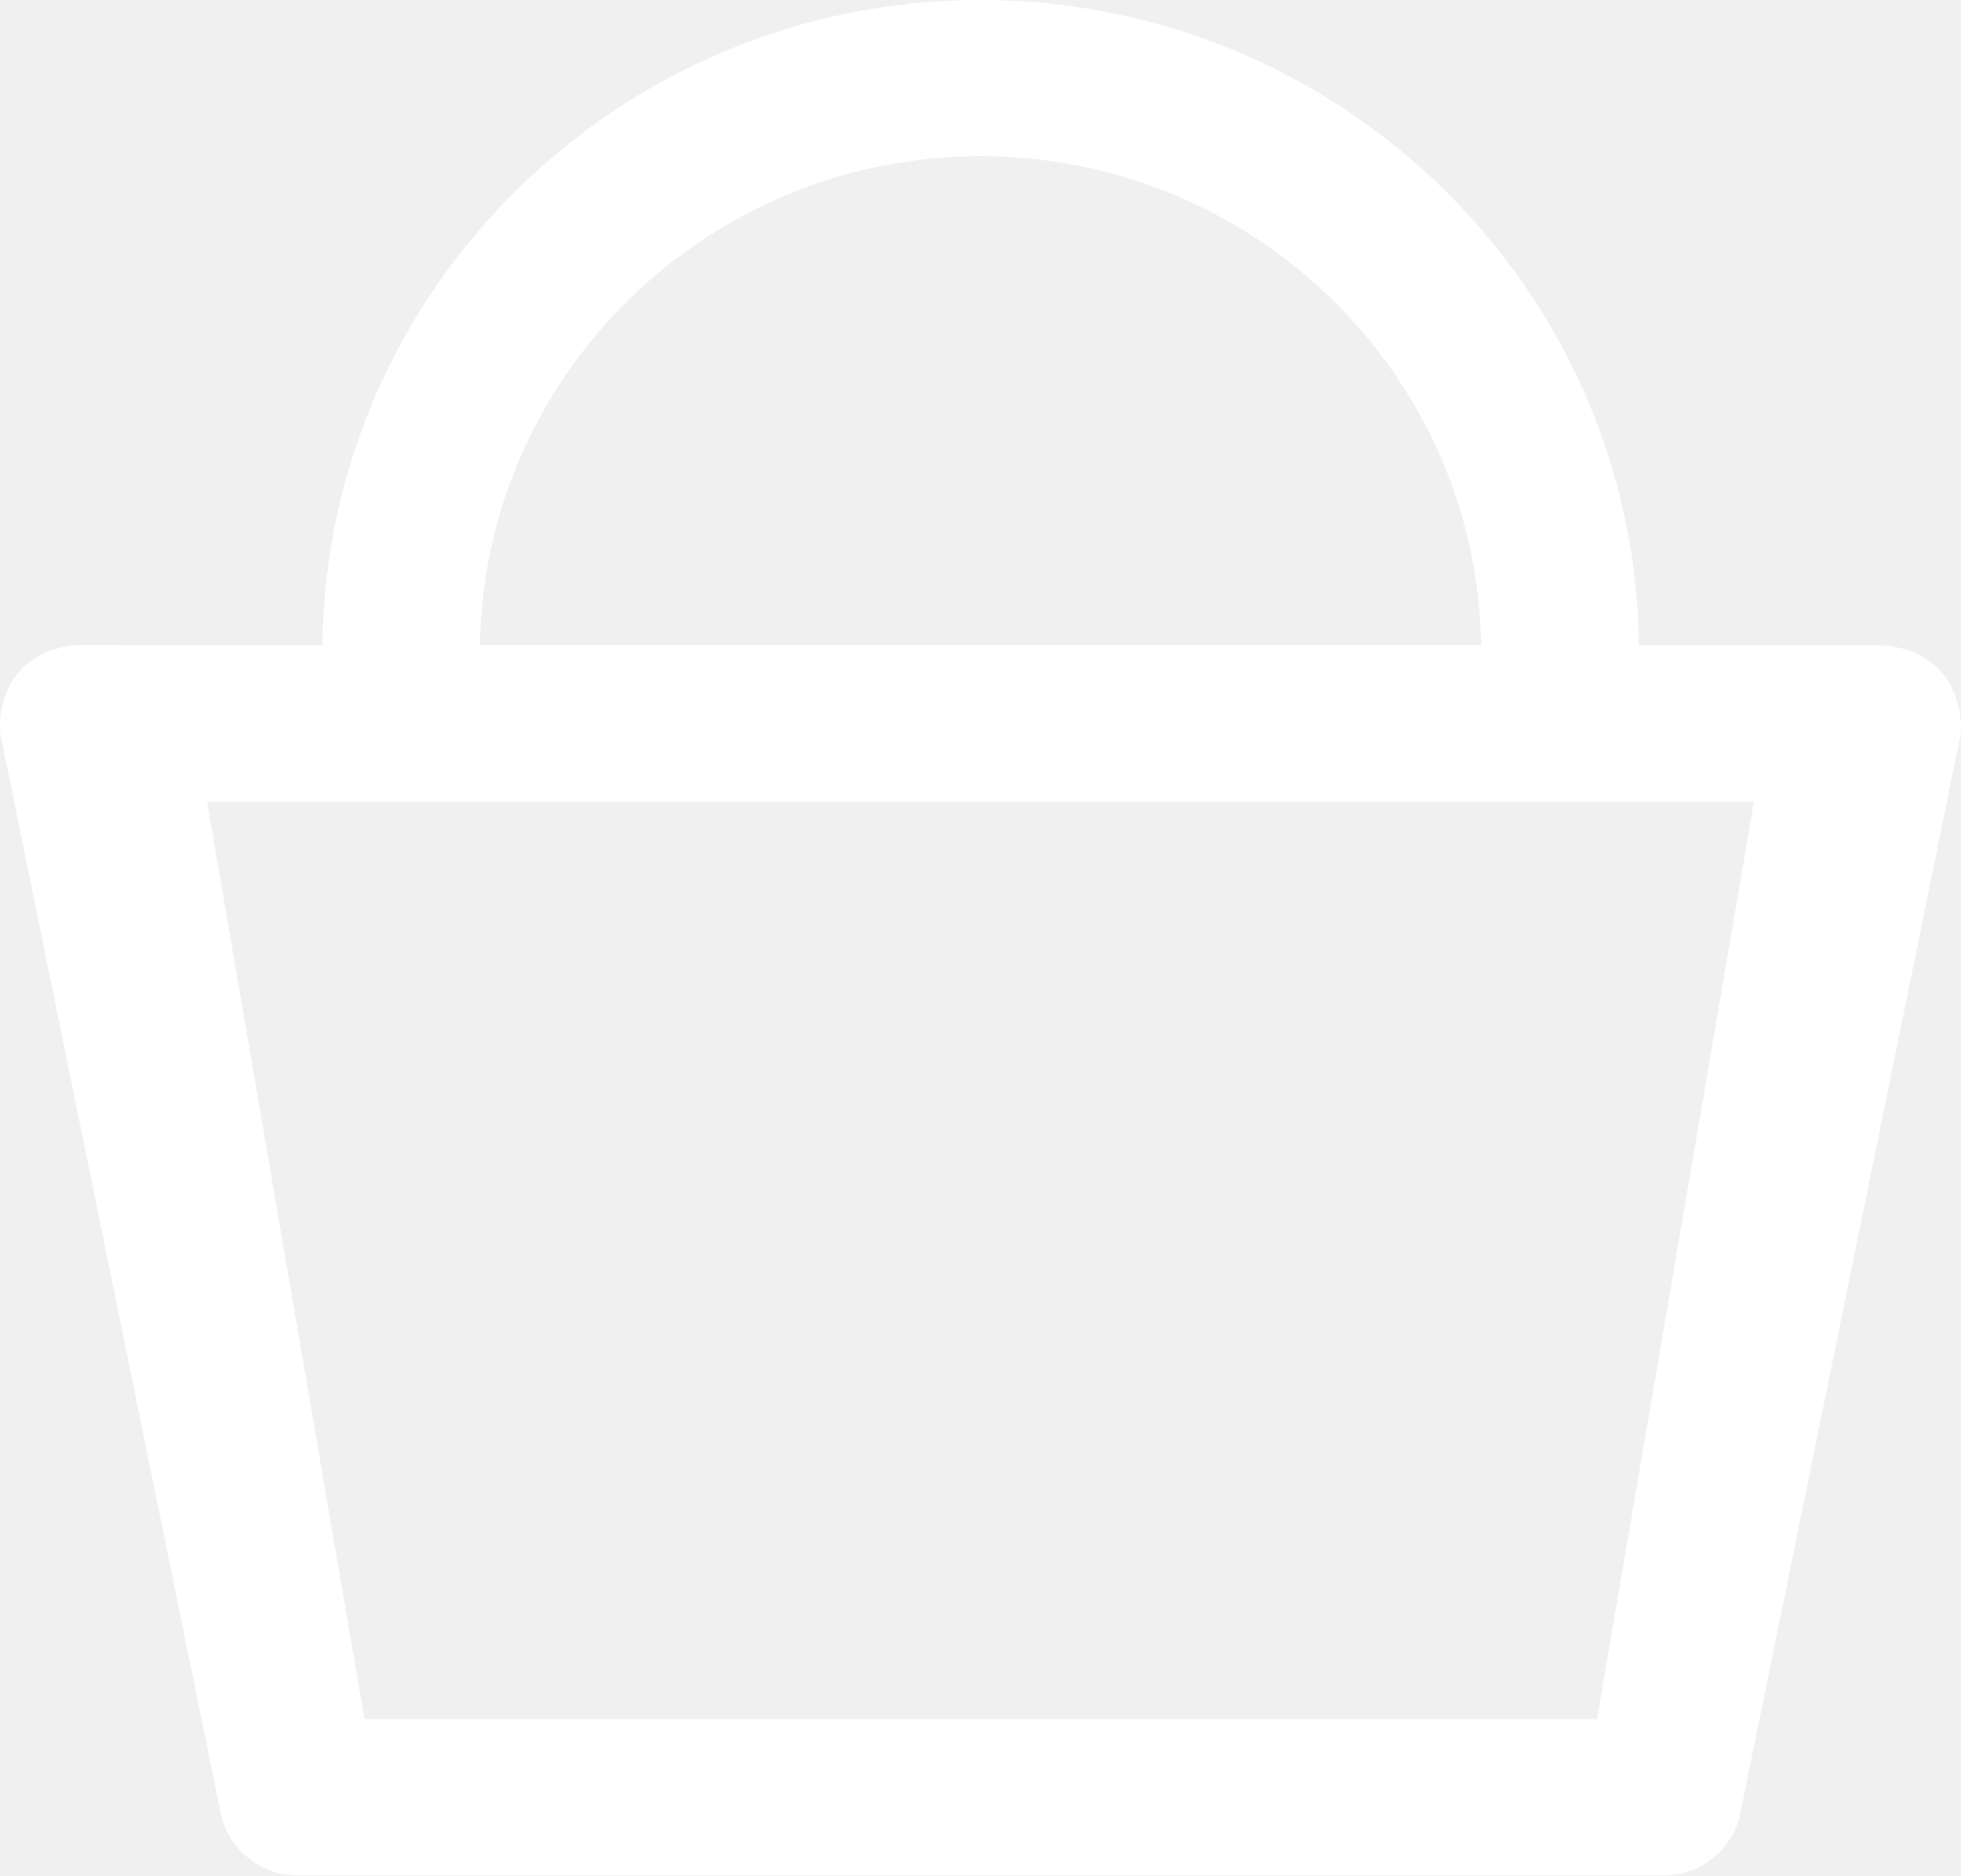
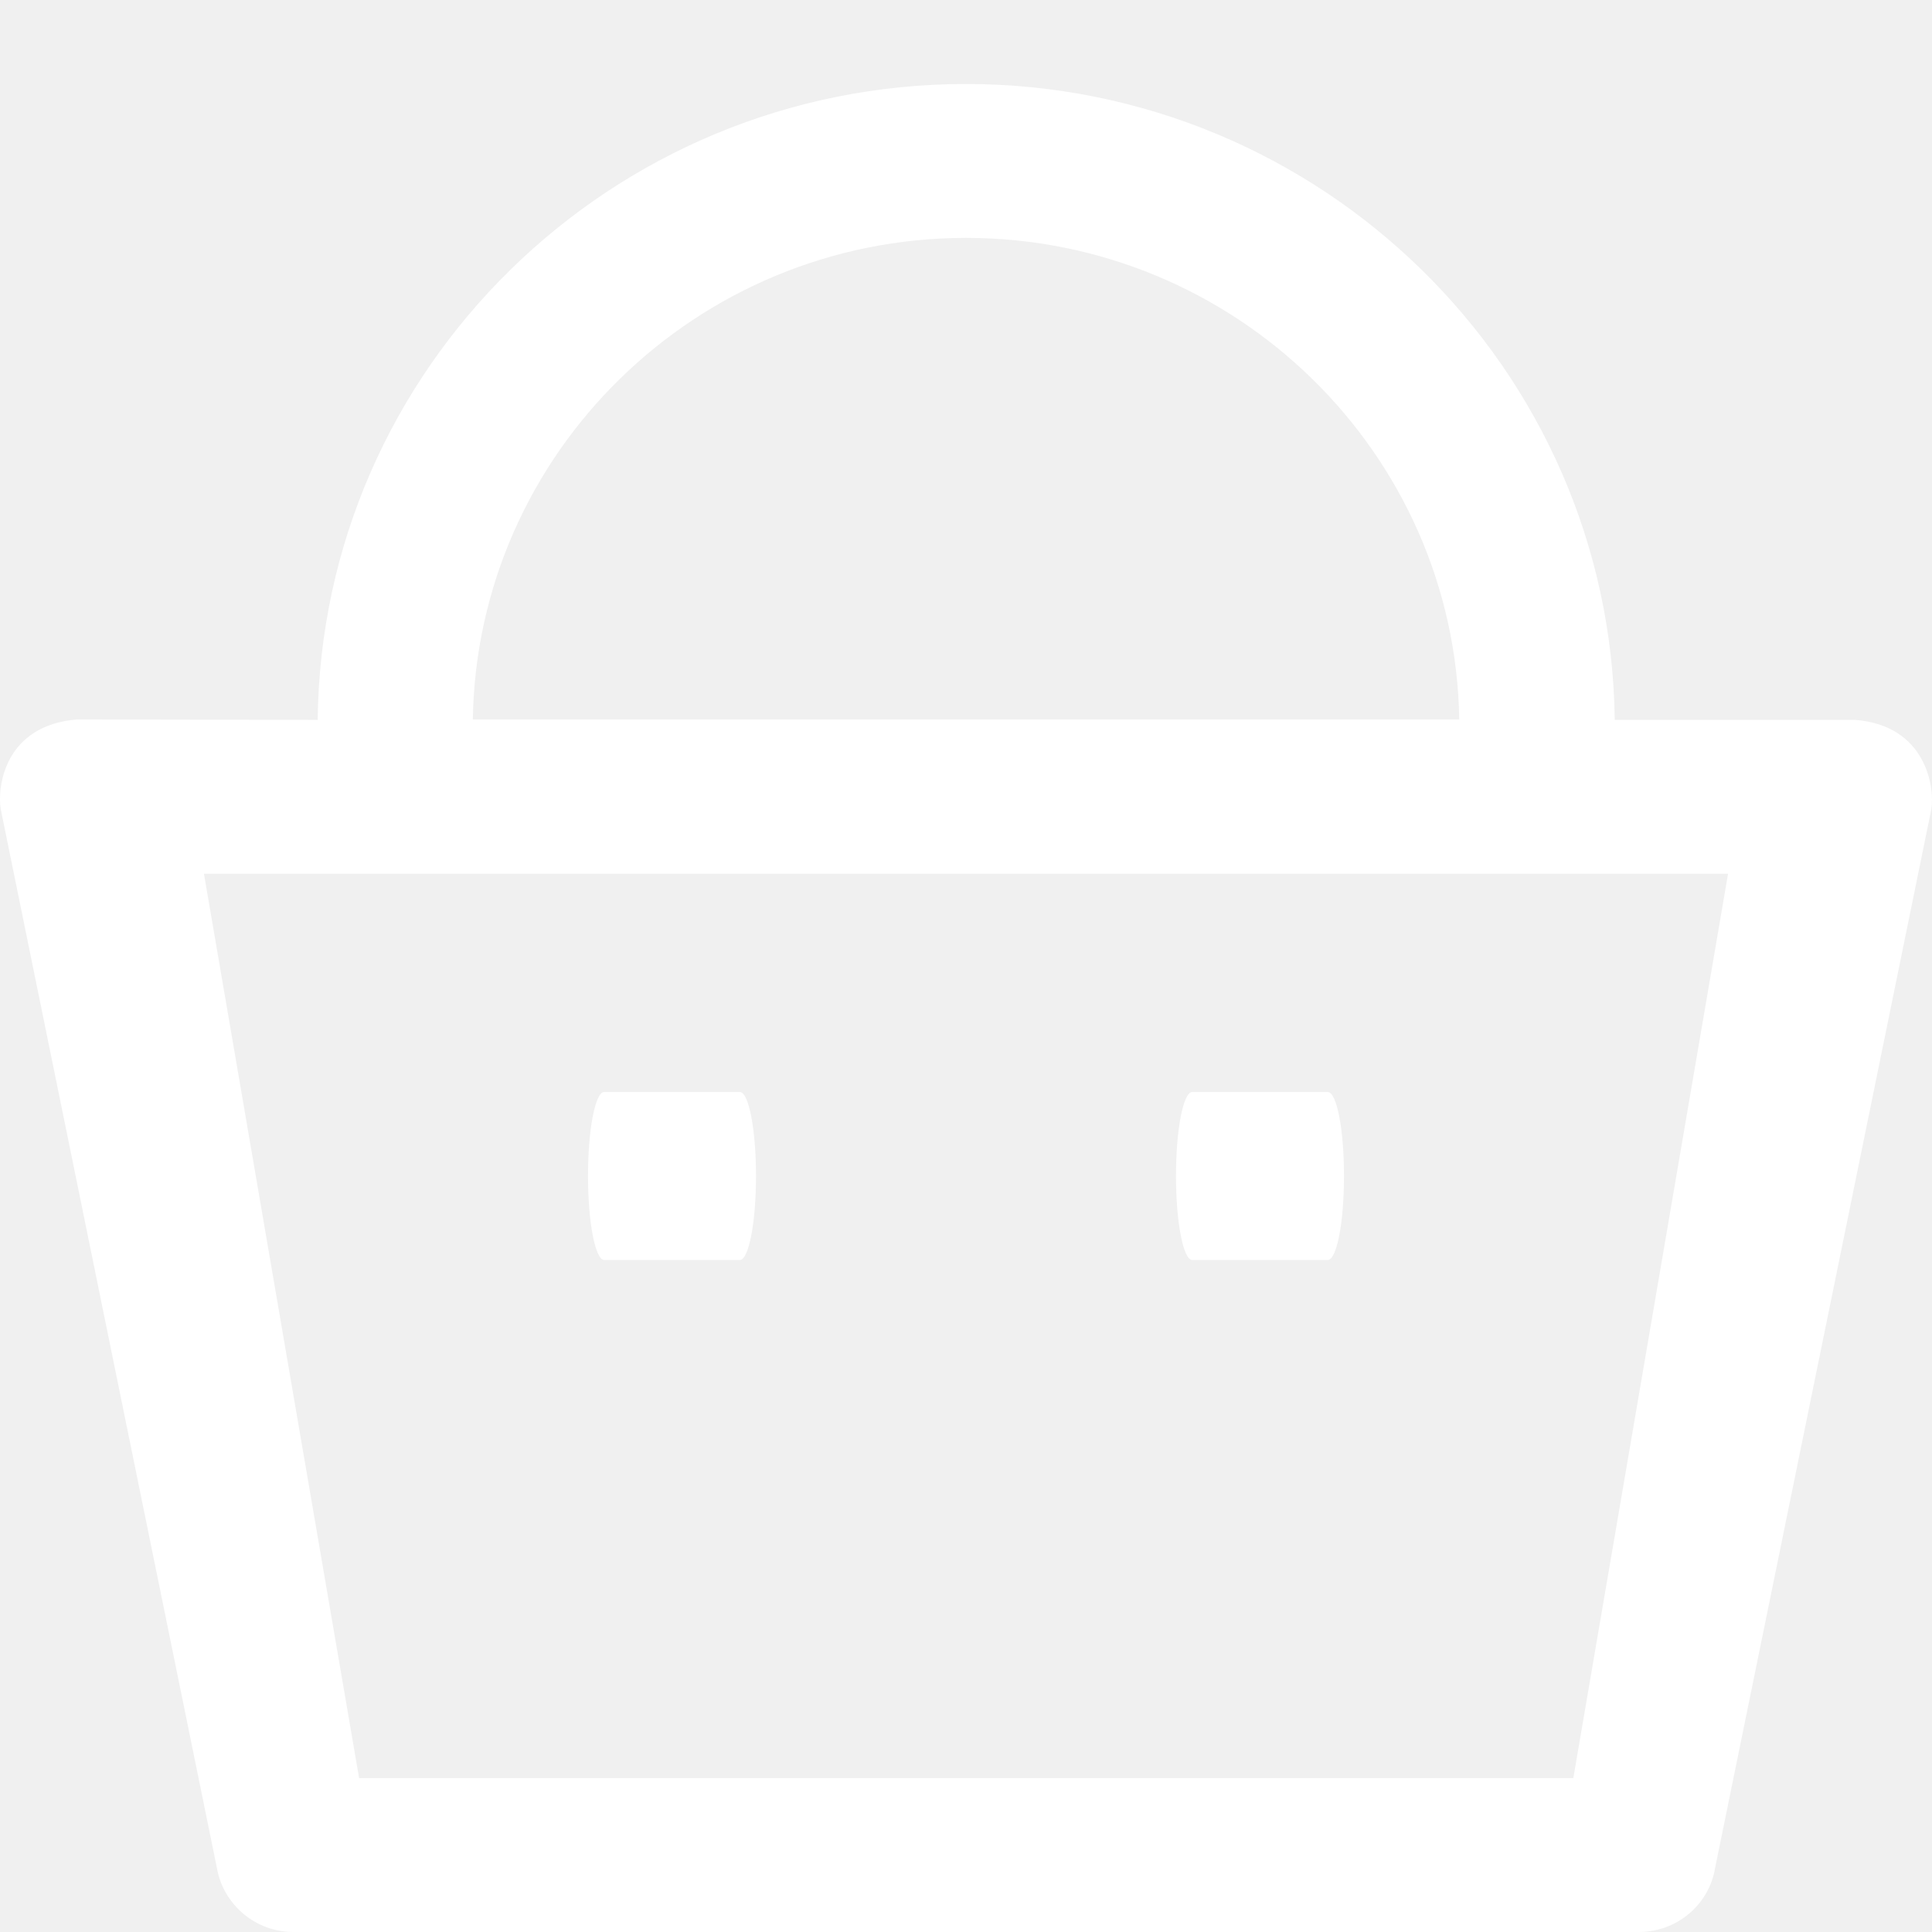
- <svg xmlns="http://www.w3.org/2000/svg" width="23" height="22" viewBox="0 0 23 22" fill="none">
-   <path d="M22.081 7.57H19.223C19.173 3.385 15.728 0 11.5 0C7.272 0 3.827 3.385 3.782 7.57L0.919 7.565C0.055 7.633 -0.036 8.369 0.009 8.634L2.582 21.237C2.659 21.677 3.044 22 3.492 22H19.508C19.961 22 20.346 21.677 20.418 21.237L22.991 8.638C23.037 8.373 22.928 7.633 22.081 7.57ZM11.5 1.832C14.71 1.832 17.322 4.396 17.372 7.565H5.629C5.679 4.396 8.291 1.832 11.5 1.832ZM18.73 20.168H4.275L2.428 9.402H20.572L18.73 20.168Z" fill="white" />
+ <svg xmlns="http://www.w3.org/2000/svg" width="23" height="23" viewBox="0 0 23 23" fill="none">
+   <g clip-path="url(#clip0)">
+     <path d="M22.081 8.57H19.223C19.173 4.385 15.728 1 11.5 1C7.272 1 3.827 4.385 3.782 8.57L0.919 8.565C0.055 8.633 -0.036 9.369 0.009 9.634L2.582 22.237C2.659 22.677 3.044 23 3.492 23H19.508C19.961 23 20.346 22.677 20.418 22.237L22.991 9.638C23.037 9.373 22.928 8.633 22.081 8.57ZM11.5 2.832C14.71 2.832 17.322 5.396 17.372 8.565H5.629C5.679 5.396 8.291 2.832 11.5 2.832ZM18.73 21.168H4.275L2.428 10.402H20.572L18.73 21.168Z" fill="white" />
+     <path d="M7.193 15H8.807C8.914 15 9 14.554 9 14C9 13.446 8.914 13 8.807 13H7.193C7.086 13 7 13.446 7 14C7 14.554 7.087 15 7.193 15Z" fill="white" />
+     <path d="M14.194 15H15.806C15.914 15 16 14.554 16 14C16 13.446 15.914 13 15.806 13H14.194C14.086 13 14 13.446 14 14C14 14.554 14.087 15 14.194 15Z" fill="white" />
+   </g>
+   <defs>
+     <clipPath id="clip0">
+       <rect width="23" height="23" fill="white" />
+     </clipPath>
+   </defs>
</svg>
